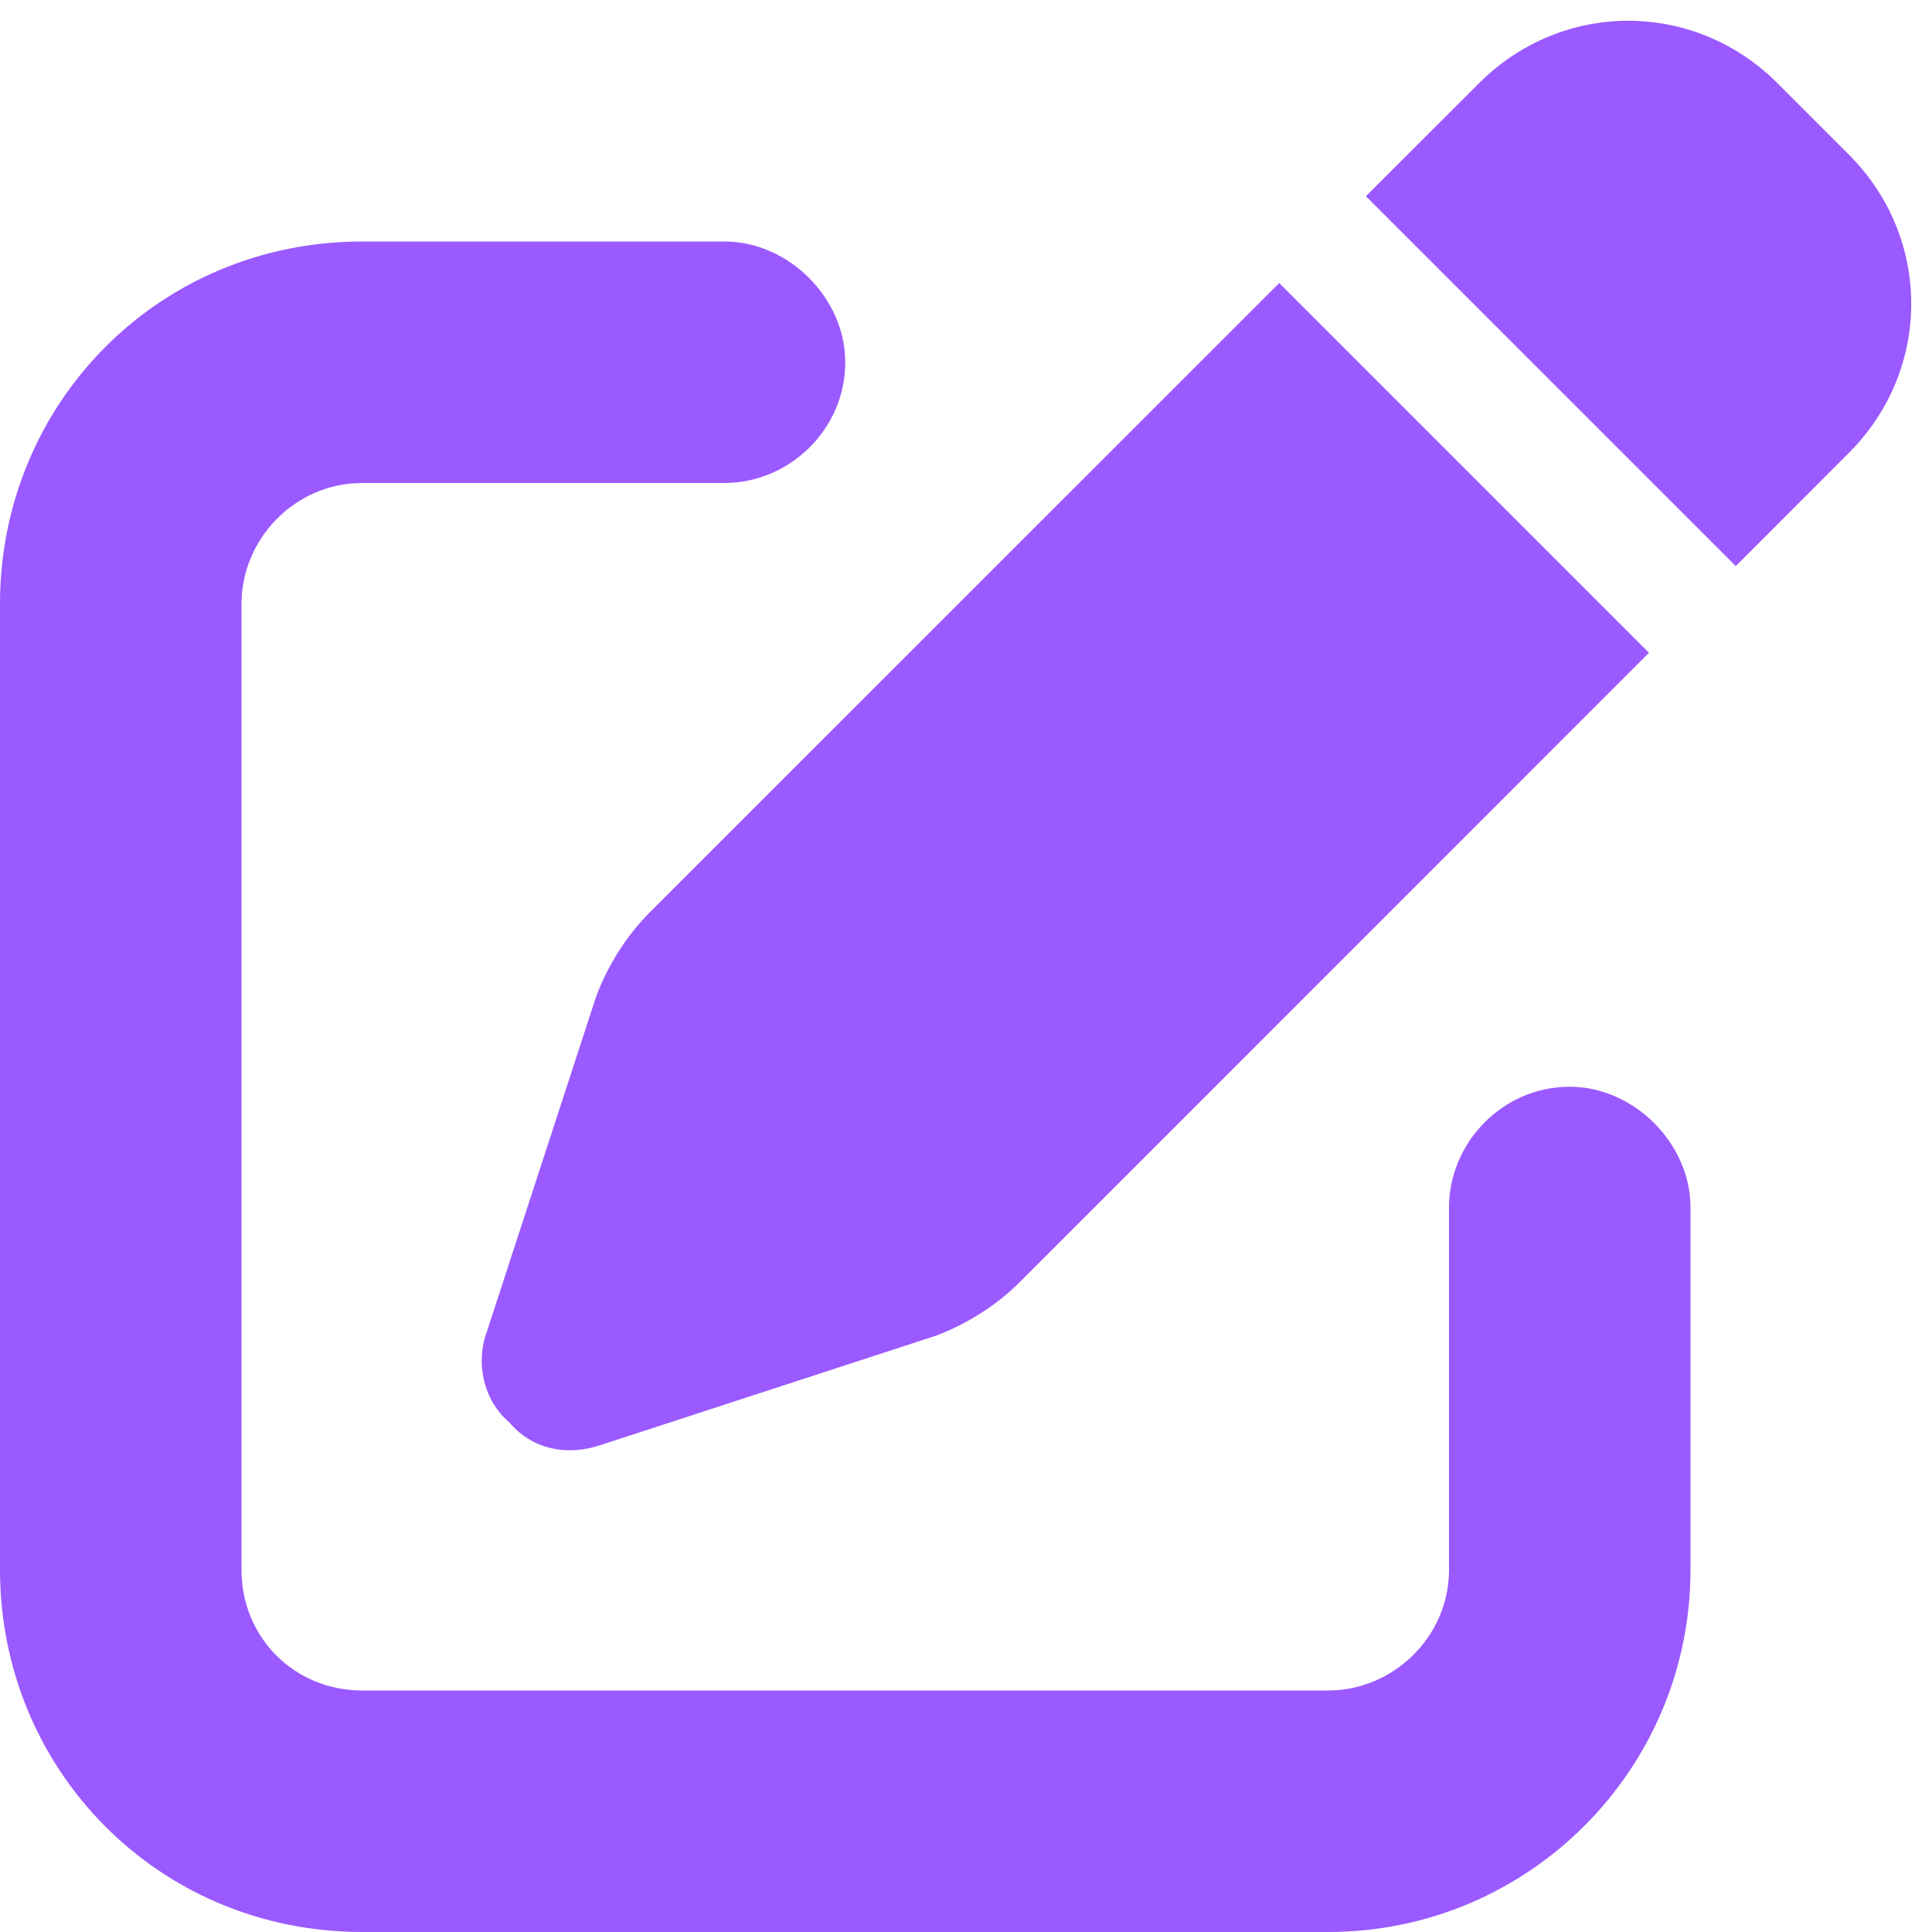
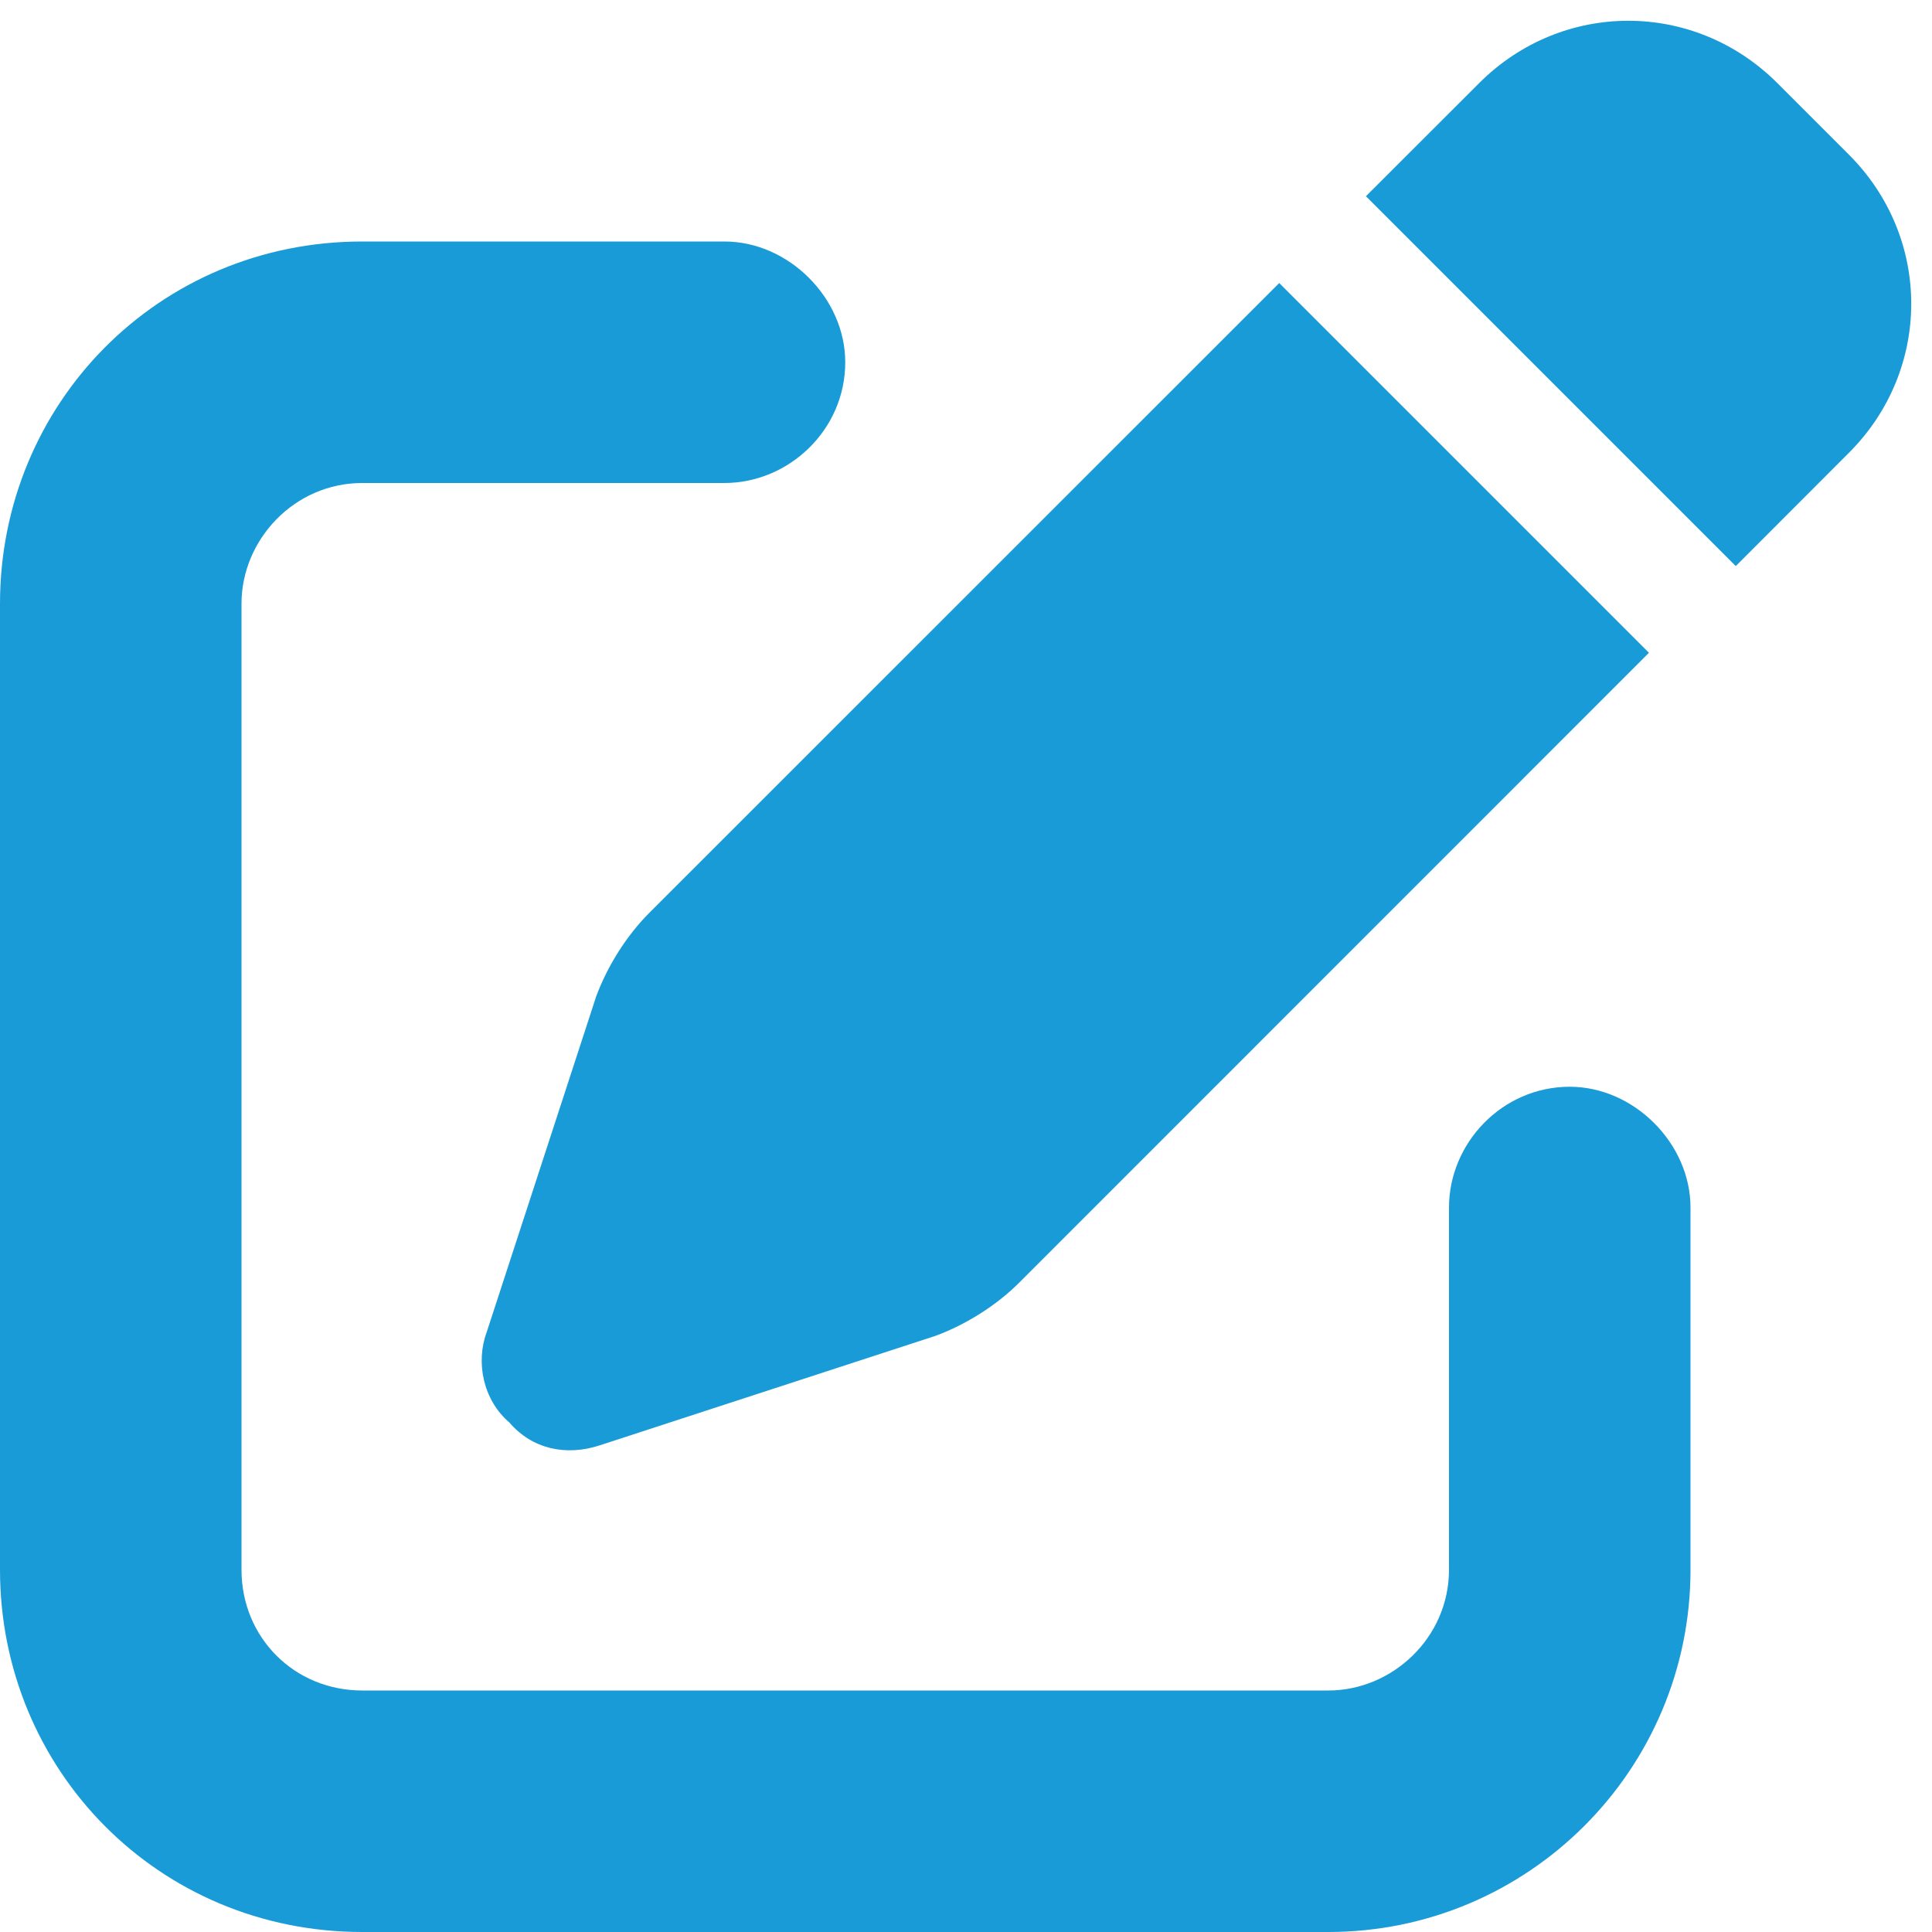
<svg xmlns="http://www.w3.org/2000/svg" width="16" height="16" viewBox="0 0 16 16" fill="none">
-   <path d="M15.312 1.281C16 1.969 16 3.062 15.312 3.75L14.375 4.688L11.312 1.625L12.25 0.688C12.938 0 14.031 0 14.719 0.688L15.312 1.281ZM5.375 7.562L10.594 2.344L13.656 5.406L8.438 10.625C8.25 10.812 8 10.969 7.75 11.062L4.969 11.969C4.688 12.062 4.406 12 4.219 11.781C4 11.594 3.938 11.281 4.031 11.031L4.938 8.25C5.031 8 5.188 7.75 5.375 7.562ZM6 2C6.531 2 7 2.469 7 3C7 3.562 6.531 4 6 4H3C2.438 4 2 4.469 2 5V13C2 13.562 2.438 14 3 14H11C11.531 14 12 13.562 12 13V10C12 9.469 12.438 9 13 9C13.531 9 14 9.469 14 10V13C14 14.656 12.656 16 11 16H3C1.312 16 0 14.656 0 13V5C0 3.344 1.312 2 3 2H6Z" fill="#9A5AFF" />
+   <path d="M15.312 1.281C16 1.969 16 3.062 15.312 3.75L14.375 4.688L11.312 1.625L12.25 0.688C12.938 0 14.031 0 14.719 0.688L15.312 1.281ZM5.375 7.562L10.594 2.344L13.656 5.406L8.438 10.625C8.25 10.812 8 10.969 7.75 11.062L4.969 11.969C4.688 12.062 4.406 12 4.219 11.781C4 11.594 3.938 11.281 4.031 11.031L4.938 8.25C5.031 8 5.188 7.75 5.375 7.562ZM6 2C6.531 2 7 2.469 7 3C7 3.562 6.531 4 6 4H3C2.438 4 2 4.469 2 5V13C2 13.562 2.438 14 3 14H11C11.531 14 12 13.562 12 13V10C12 9.469 12.438 9 13 9C13.531 9 14 9.469 14 10V13C14 14.656 12.656 16 11 16H3C1.312 16 0 14.656 0 13V5C0 3.344 1.312 2 3 2H6Z" fill="#199BD8" />
</svg>
